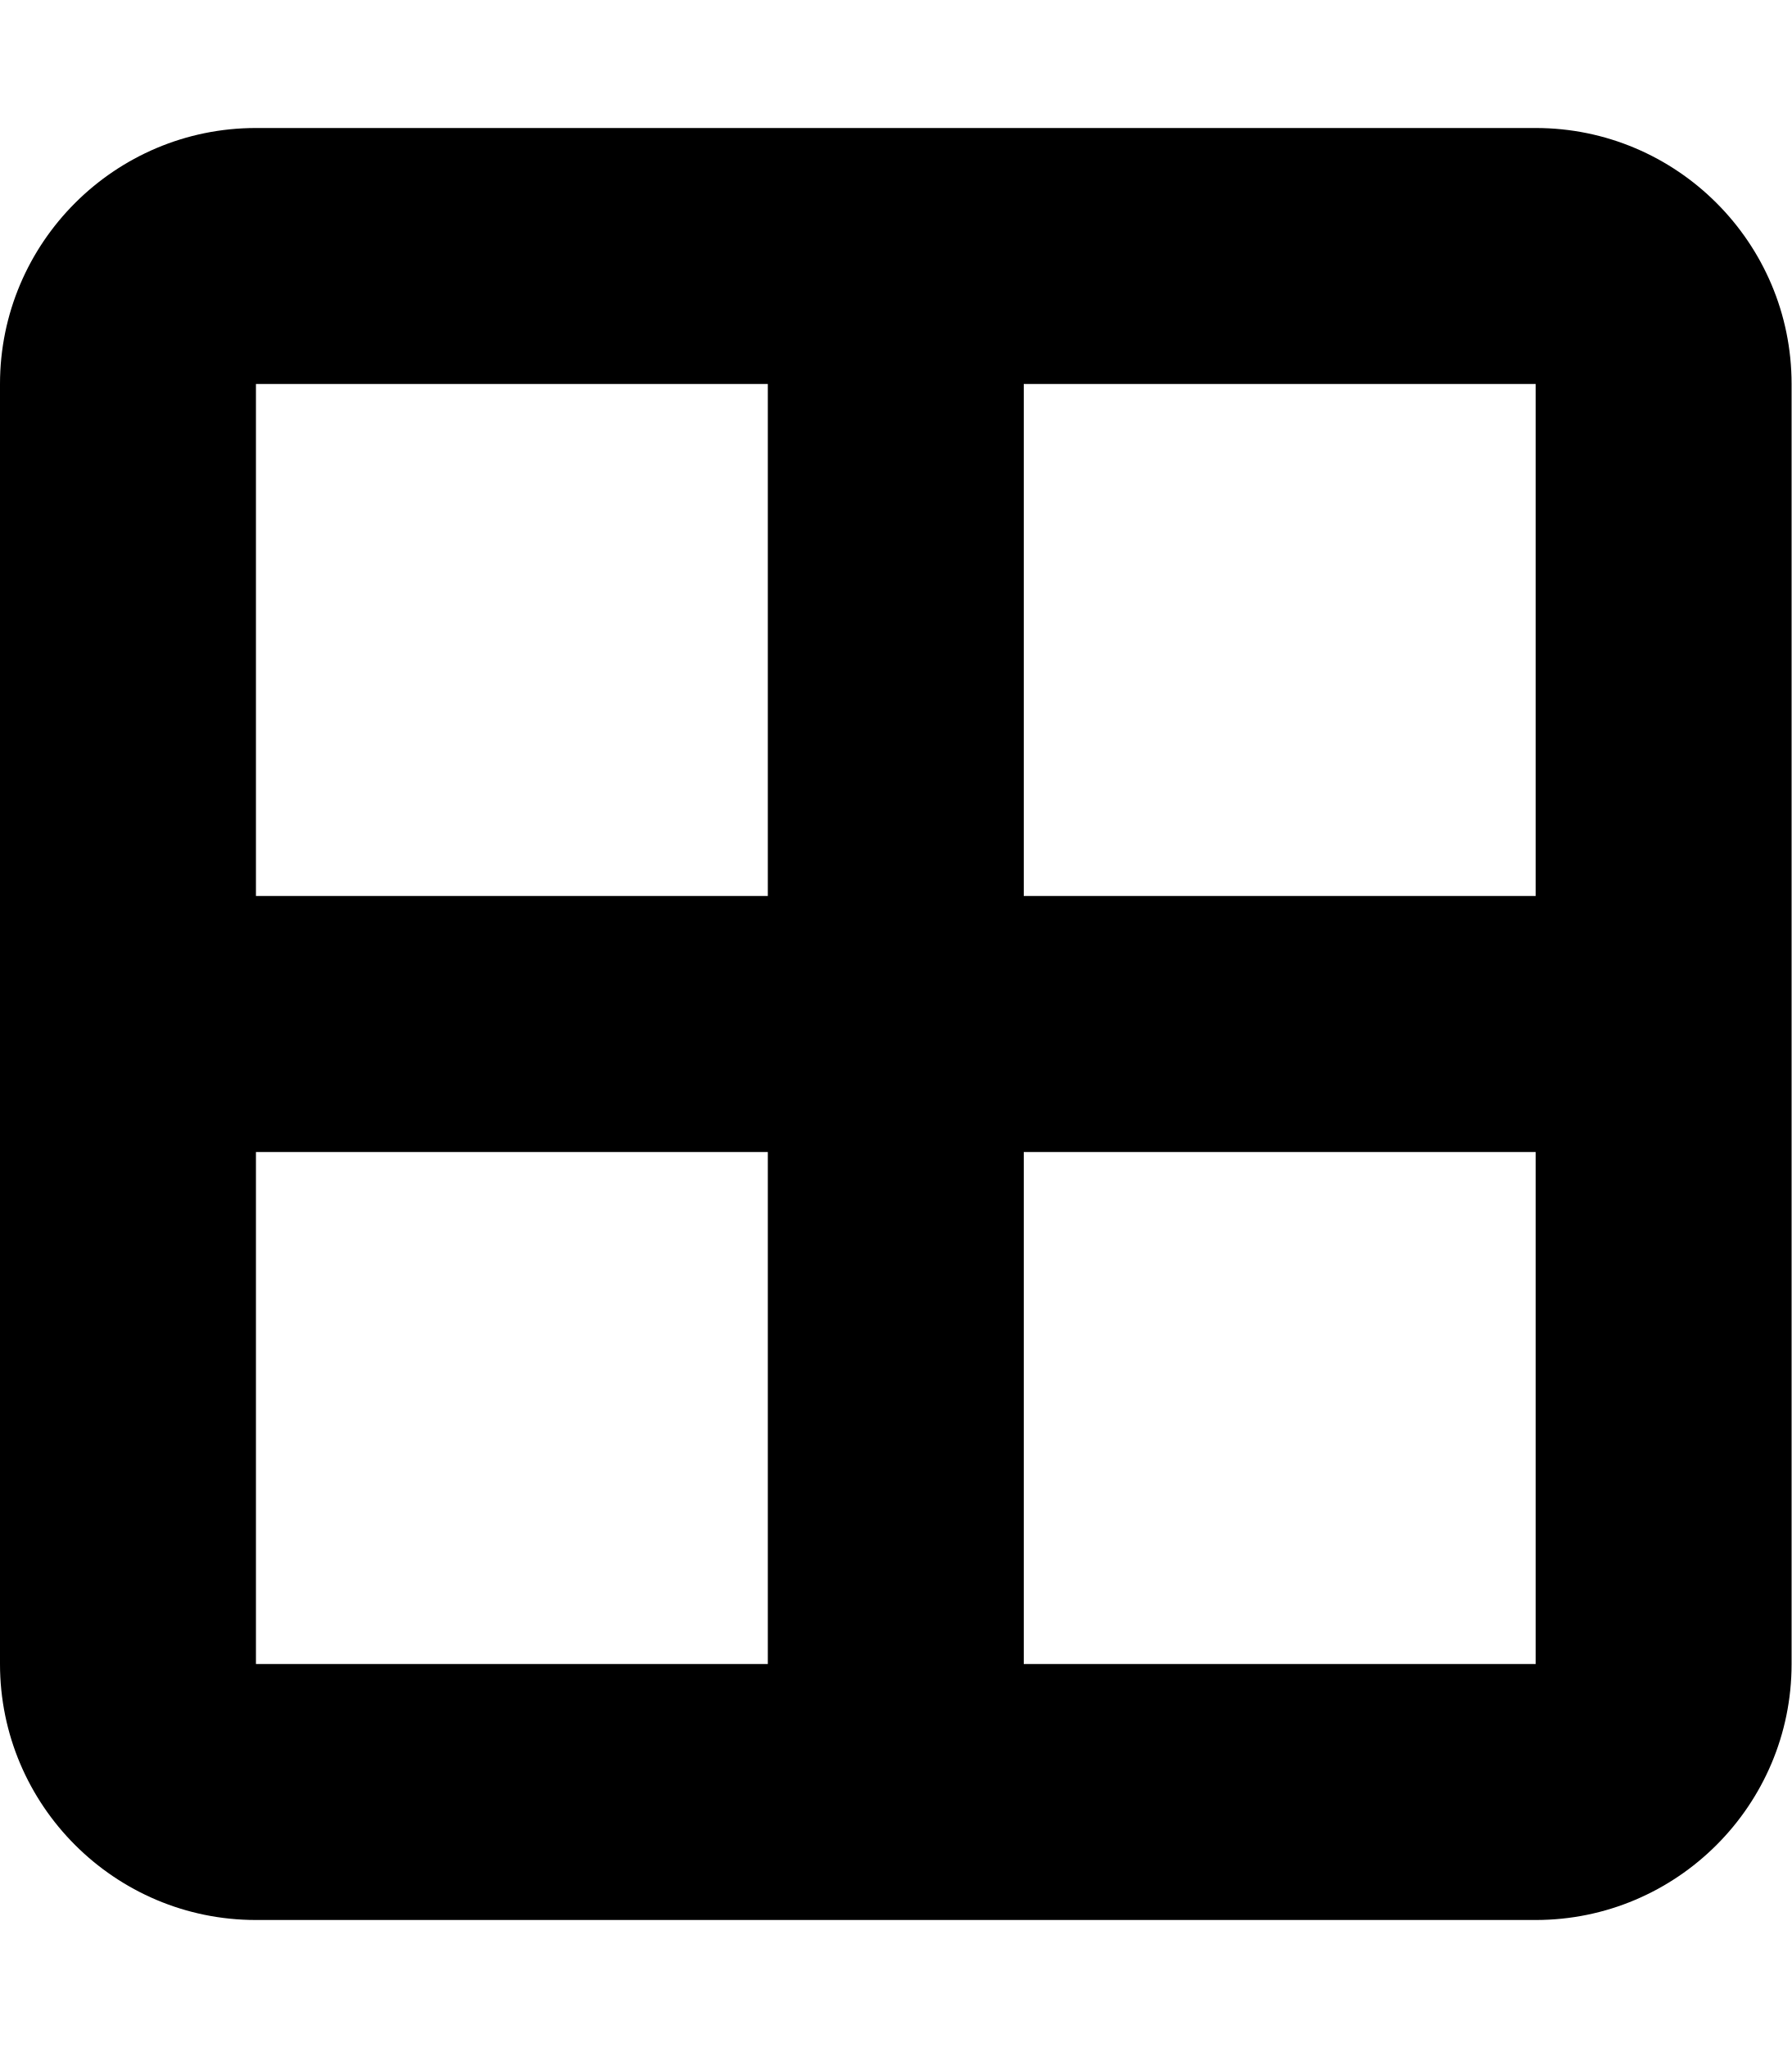
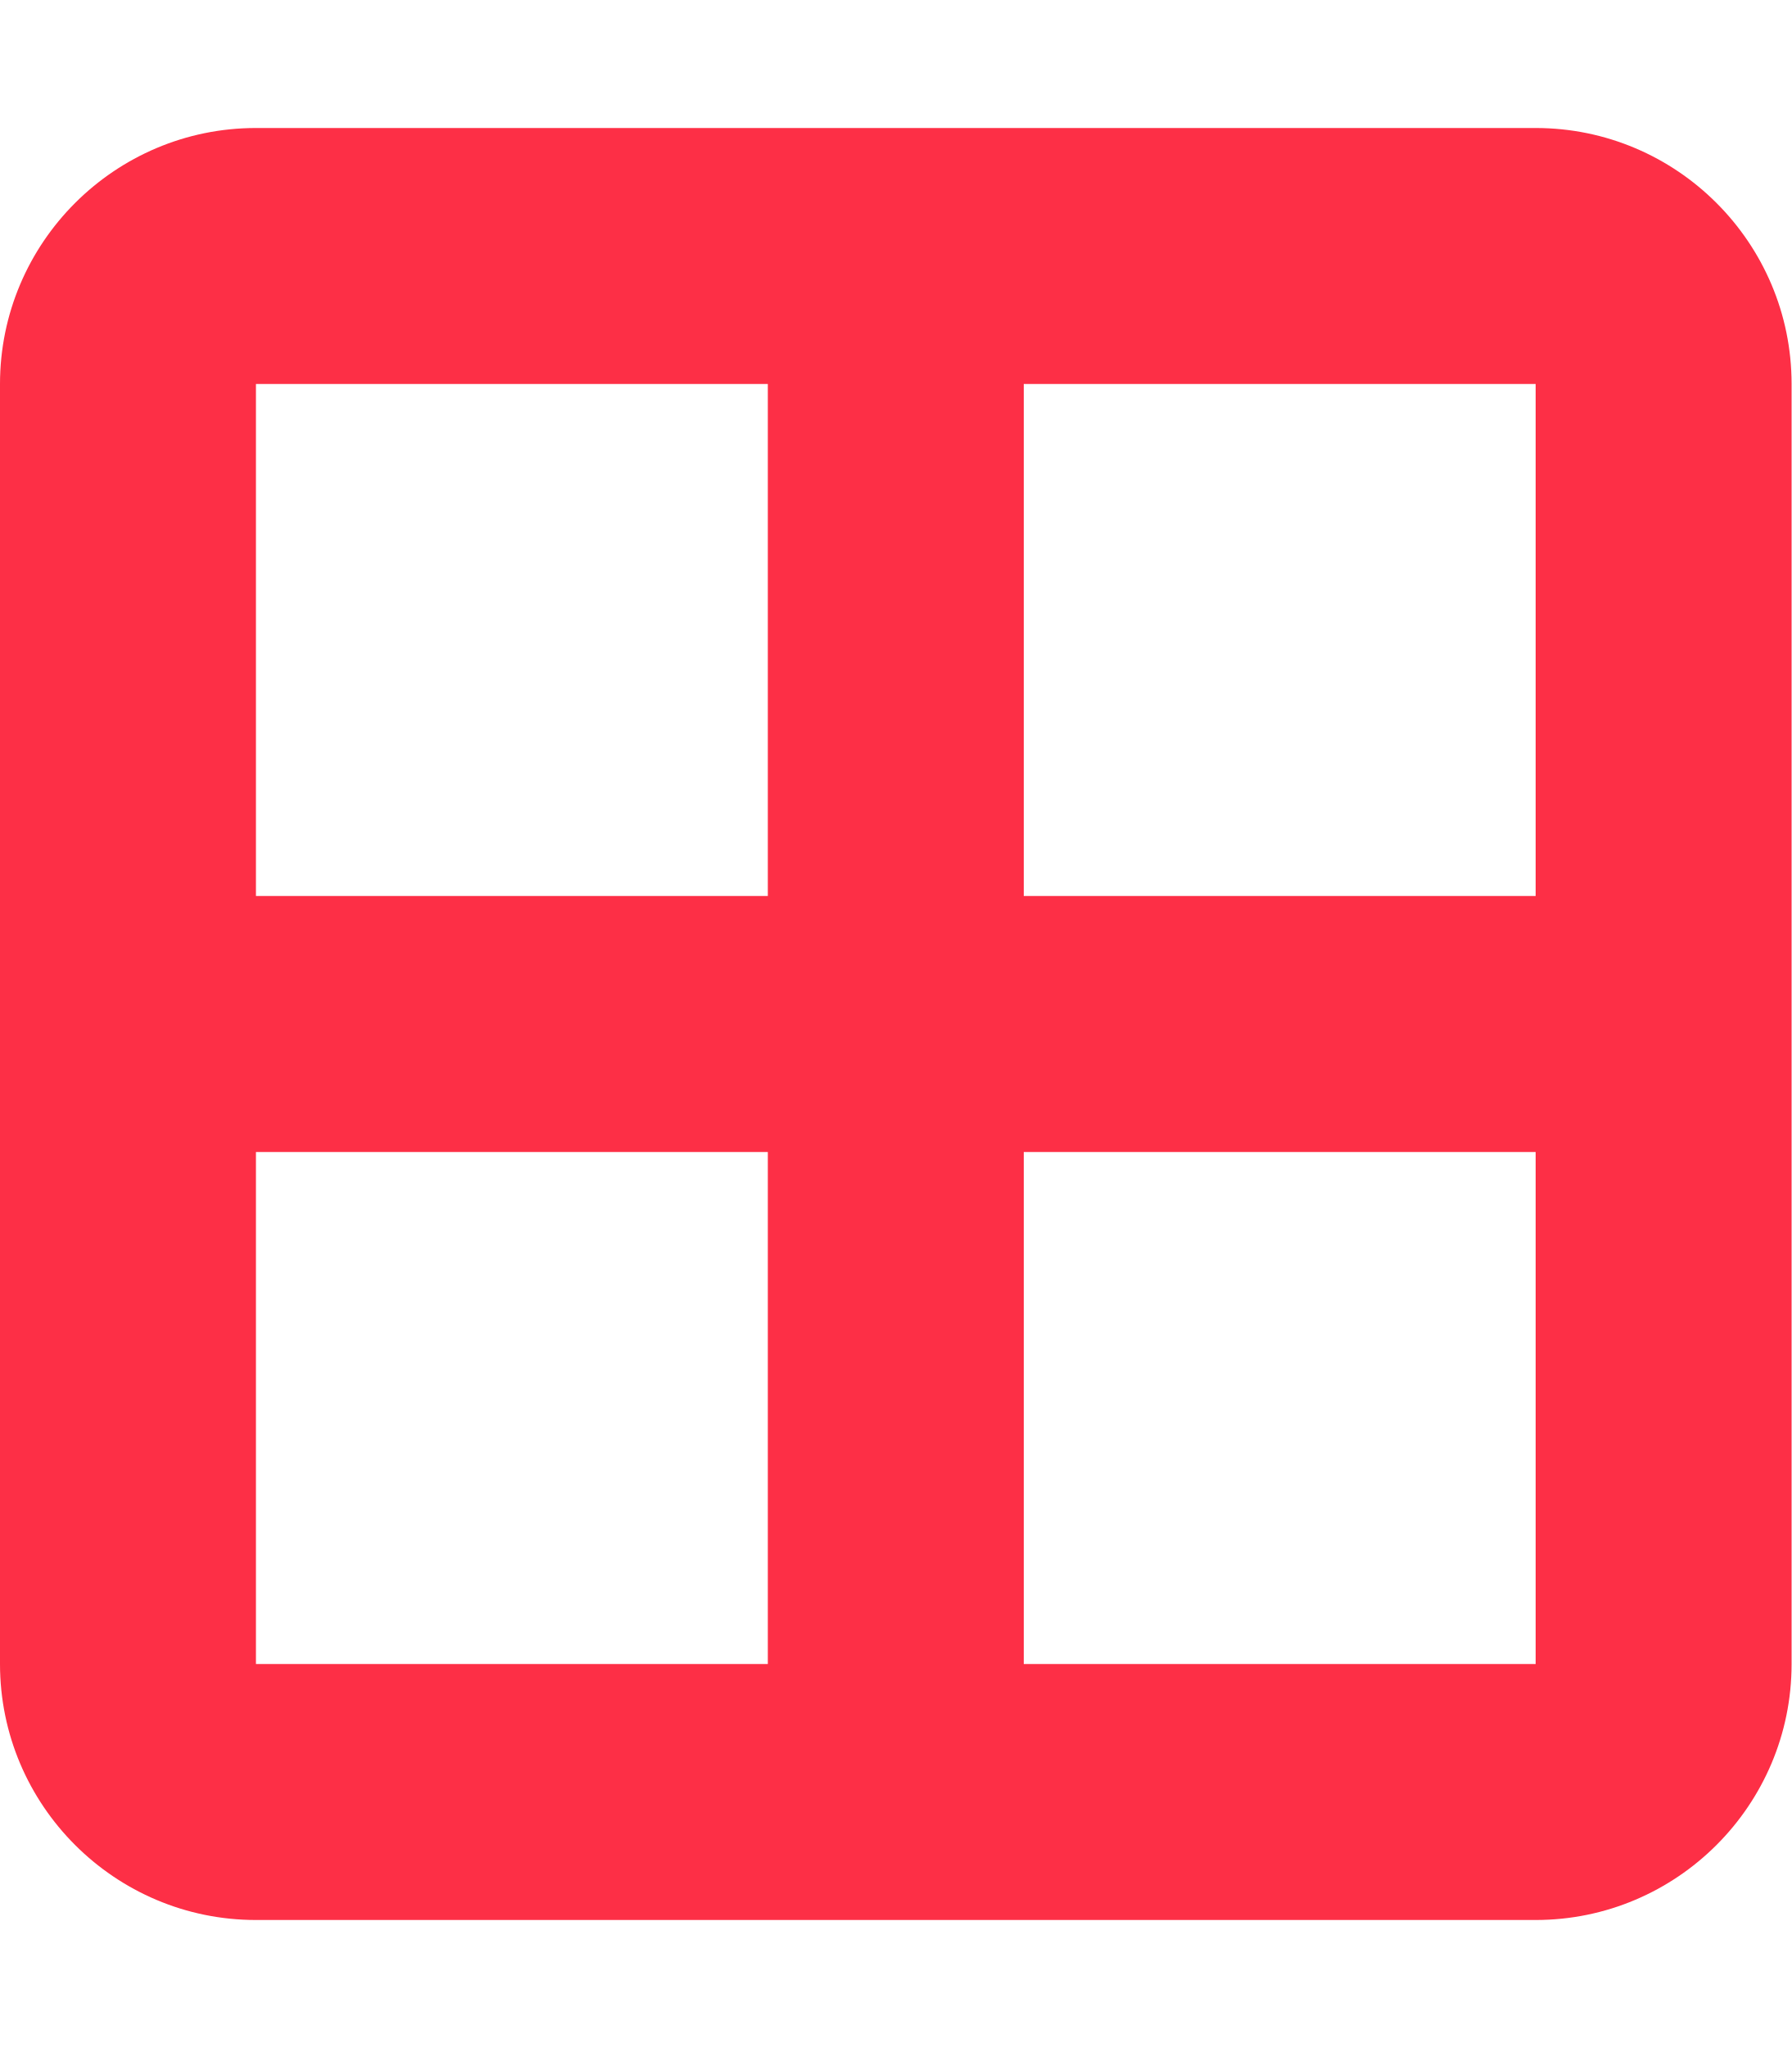
<svg xmlns="http://www.w3.org/2000/svg" height="16" width="14" viewBox="0 0 448 512">
-   <path opacity="1" fill="black" d="M384 96V224H256V96H384zm0 192V416H256V288H384zM192 224H64V96H192V224zM64 288H192V416H64V288zM64 32C28.7 32 0 60.7 0 96V416c0 35.3 28.7 64 64 64H384c35.3 0 64-28.7 64-64V96c0-35.3-28.7-64-64-64H64z" />
+   <path opacity="1" fill="#fd2f46" d="M384 96V224H256V96H384zm0 192V416H256V288H384zM192 224H64V96H192V224zM64 288H192V416H64V288zM64 32C28.7 32 0 60.7 0 96V416c0 35.3 28.7 64 64 64H384c35.3 0 64-28.7 64-64V96c0-35.3-28.7-64-64-64H64z" />
</svg>
